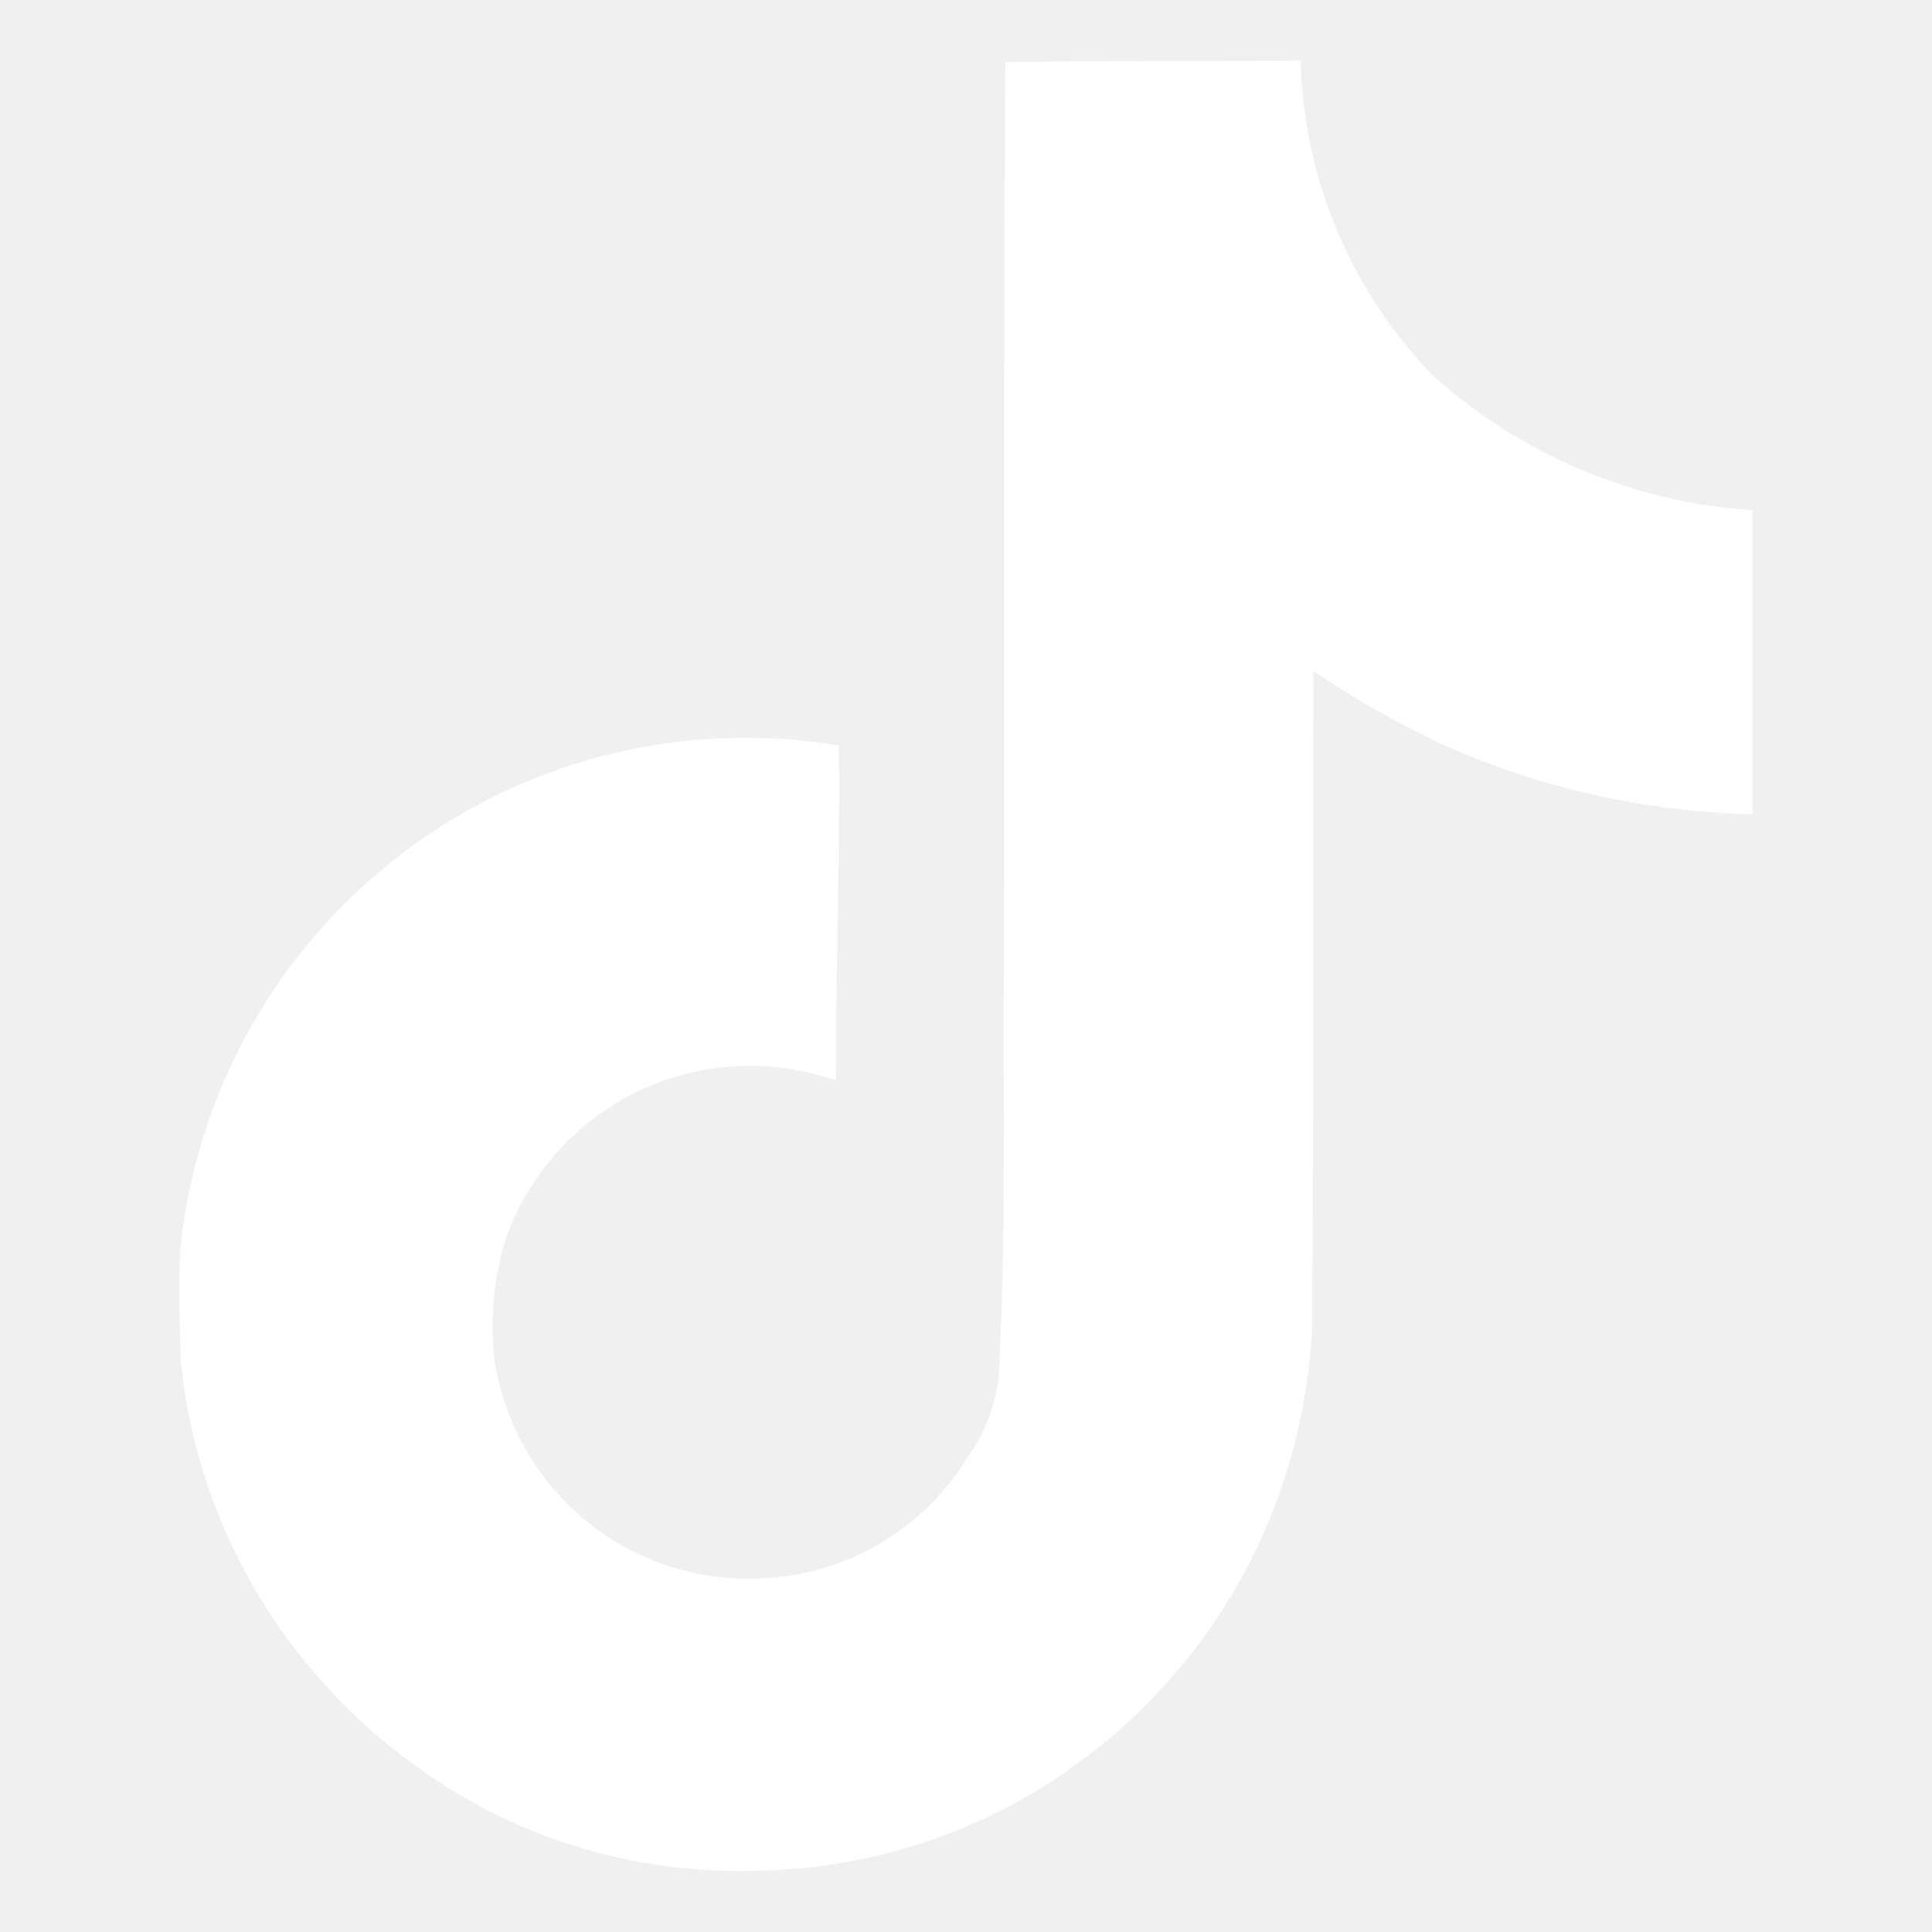
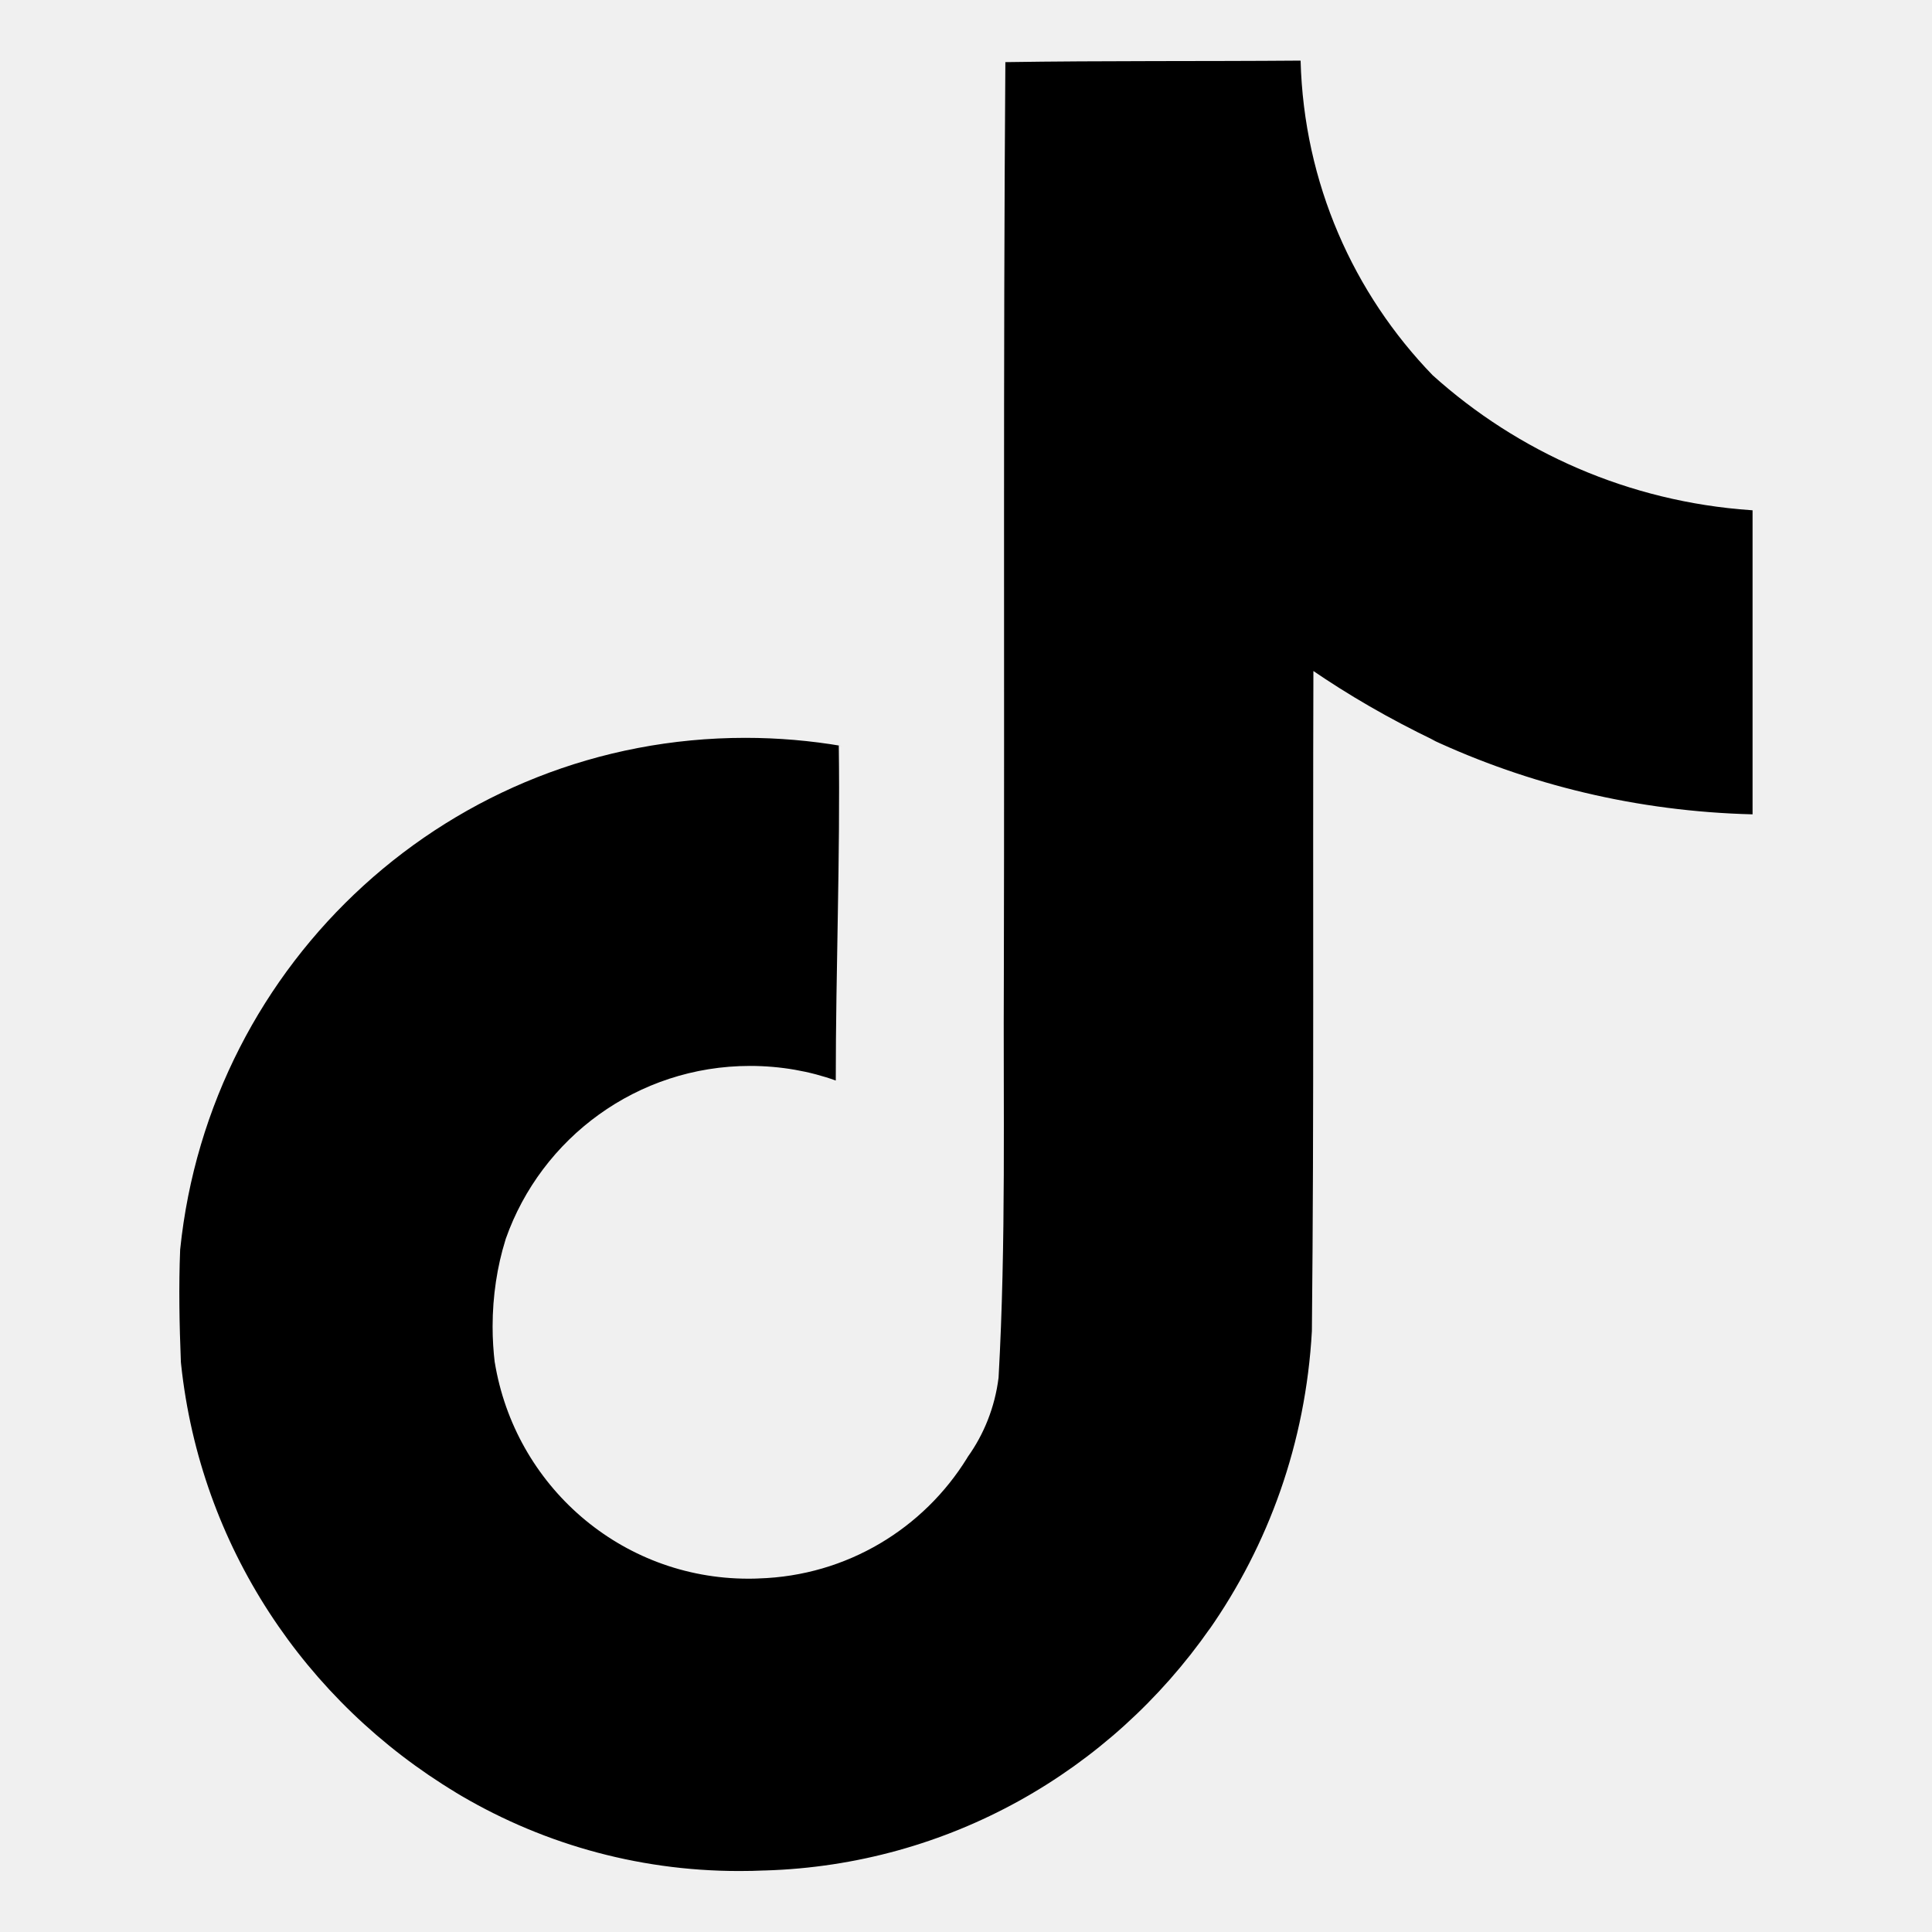
<svg xmlns="http://www.w3.org/2000/svg" height="100%" stroke-miterlimit="10" style="fill-rule:nonzero;clip-rule:evenodd;stroke-linecap:round;stroke-linejoin:round;" version="1.1" viewBox="0 0 32 32" width="100%" xml:space="preserve">
  <defs />
  <g id="Untitled">
-     <path d="M16.656 1.029C18.293 1.004 19.918 1.017 21.542 1.004C21.596 3.035 22.42 4.863 23.731 6.217L23.729 6.215C25.14 7.486 26.976 8.31 29 8.45L29.028 8.452L29.028 13.488C27.116 13.44 25.318 12.999 23.697 12.241L23.779 12.275C22.995 11.898 22.332 11.511 21.702 11.079L21.754 11.113C21.742 14.762 21.766 18.411 21.729 22.047C21.626 23.9 21.01 25.59 20.022 27.001L20.042 26.97C18.39 29.336 15.714 30.889 12.671 30.981L12.657 30.981C12.534 30.987 12.389 30.99 12.243 30.99C10.513 30.99 8.896 30.508 7.518 29.671L7.558 29.694C5.05 28.185 3.32 25.603 3 22.6L2.996 22.559C2.971 21.934 2.959 21.309 2.984 20.697C3.474 15.918 7.478 12.221 12.345 12.221C12.892 12.221 13.428 12.268 13.949 12.357L13.893 12.349C13.918 14.198 13.843 16.048 13.843 17.897C13.42 17.744 12.932 17.655 12.423 17.655C10.555 17.655 8.966 18.849 8.378 20.516L8.369 20.546C8.236 20.973 8.159 21.464 8.159 21.972C8.159 22.178 8.172 22.382 8.196 22.582L8.194 22.558C8.526 24.604 10.28 26.148 12.395 26.148C12.456 26.148 12.516 26.147 12.576 26.144L12.567 26.144C14.03 26.1 15.3 25.313 16.018 24.15L16.028 24.132C16.295 23.76 16.478 23.31 16.539 22.821L16.54 22.807C16.665 20.57 16.615 18.346 16.627 16.109C16.639 11.073 16.615 6.049 16.652 1.026L16.656 1.029Z" fill="#ffffff" fill-rule="nonzero" opacity="1" stroke="none" />
+     <path d="M16.656 1.029C18.293 1.004 19.918 1.017 21.542 1.004C21.596 3.035 22.42 4.863 23.731 6.217L23.729 6.215C25.14 7.486 26.976 8.31 29 8.45L29.028 8.452L29.028 13.488C27.116 13.44 25.318 12.999 23.697 12.241L23.779 12.275C22.995 11.898 22.332 11.511 21.702 11.079L21.754 11.113C21.742 14.762 21.766 18.411 21.729 22.047C21.626 23.9 21.01 25.59 20.022 27.001L20.042 26.97C18.39 29.336 15.714 30.889 12.671 30.981L12.657 30.981C12.534 30.987 12.389 30.99 12.243 30.99C10.513 30.99 8.896 30.508 7.518 29.671L7.558 29.694C5.05 28.185 3.32 25.603 3 22.6L2.996 22.559C2.971 21.934 2.959 21.309 2.984 20.697C3.474 15.918 7.478 12.221 12.345 12.221C12.892 12.221 13.428 12.268 13.949 12.357L13.893 12.349C13.918 14.198 13.843 16.048 13.843 17.897C13.42 17.744 12.932 17.655 12.423 17.655C10.555 17.655 8.966 18.849 8.378 20.516L8.369 20.546C8.236 20.973 8.159 21.464 8.159 21.972C8.159 22.178 8.172 22.382 8.196 22.582L8.194 22.558C8.526 24.604 10.28 26.148 12.395 26.148C12.456 26.148 12.516 26.147 12.576 26.144L12.567 26.144C14.03 26.1 15.3 25.313 16.018 24.15L16.028 24.132C16.295 23.76 16.478 23.31 16.539 22.821L16.54 22.807C16.665 20.57 16.615 18.346 16.627 16.109C16.639 11.073 16.615 6.049 16.652 1.026L16.656 1.029Z" fill="#000" fill-rule="nonzero" opacity="1" stroke="none" />
  </g>
</svg>
